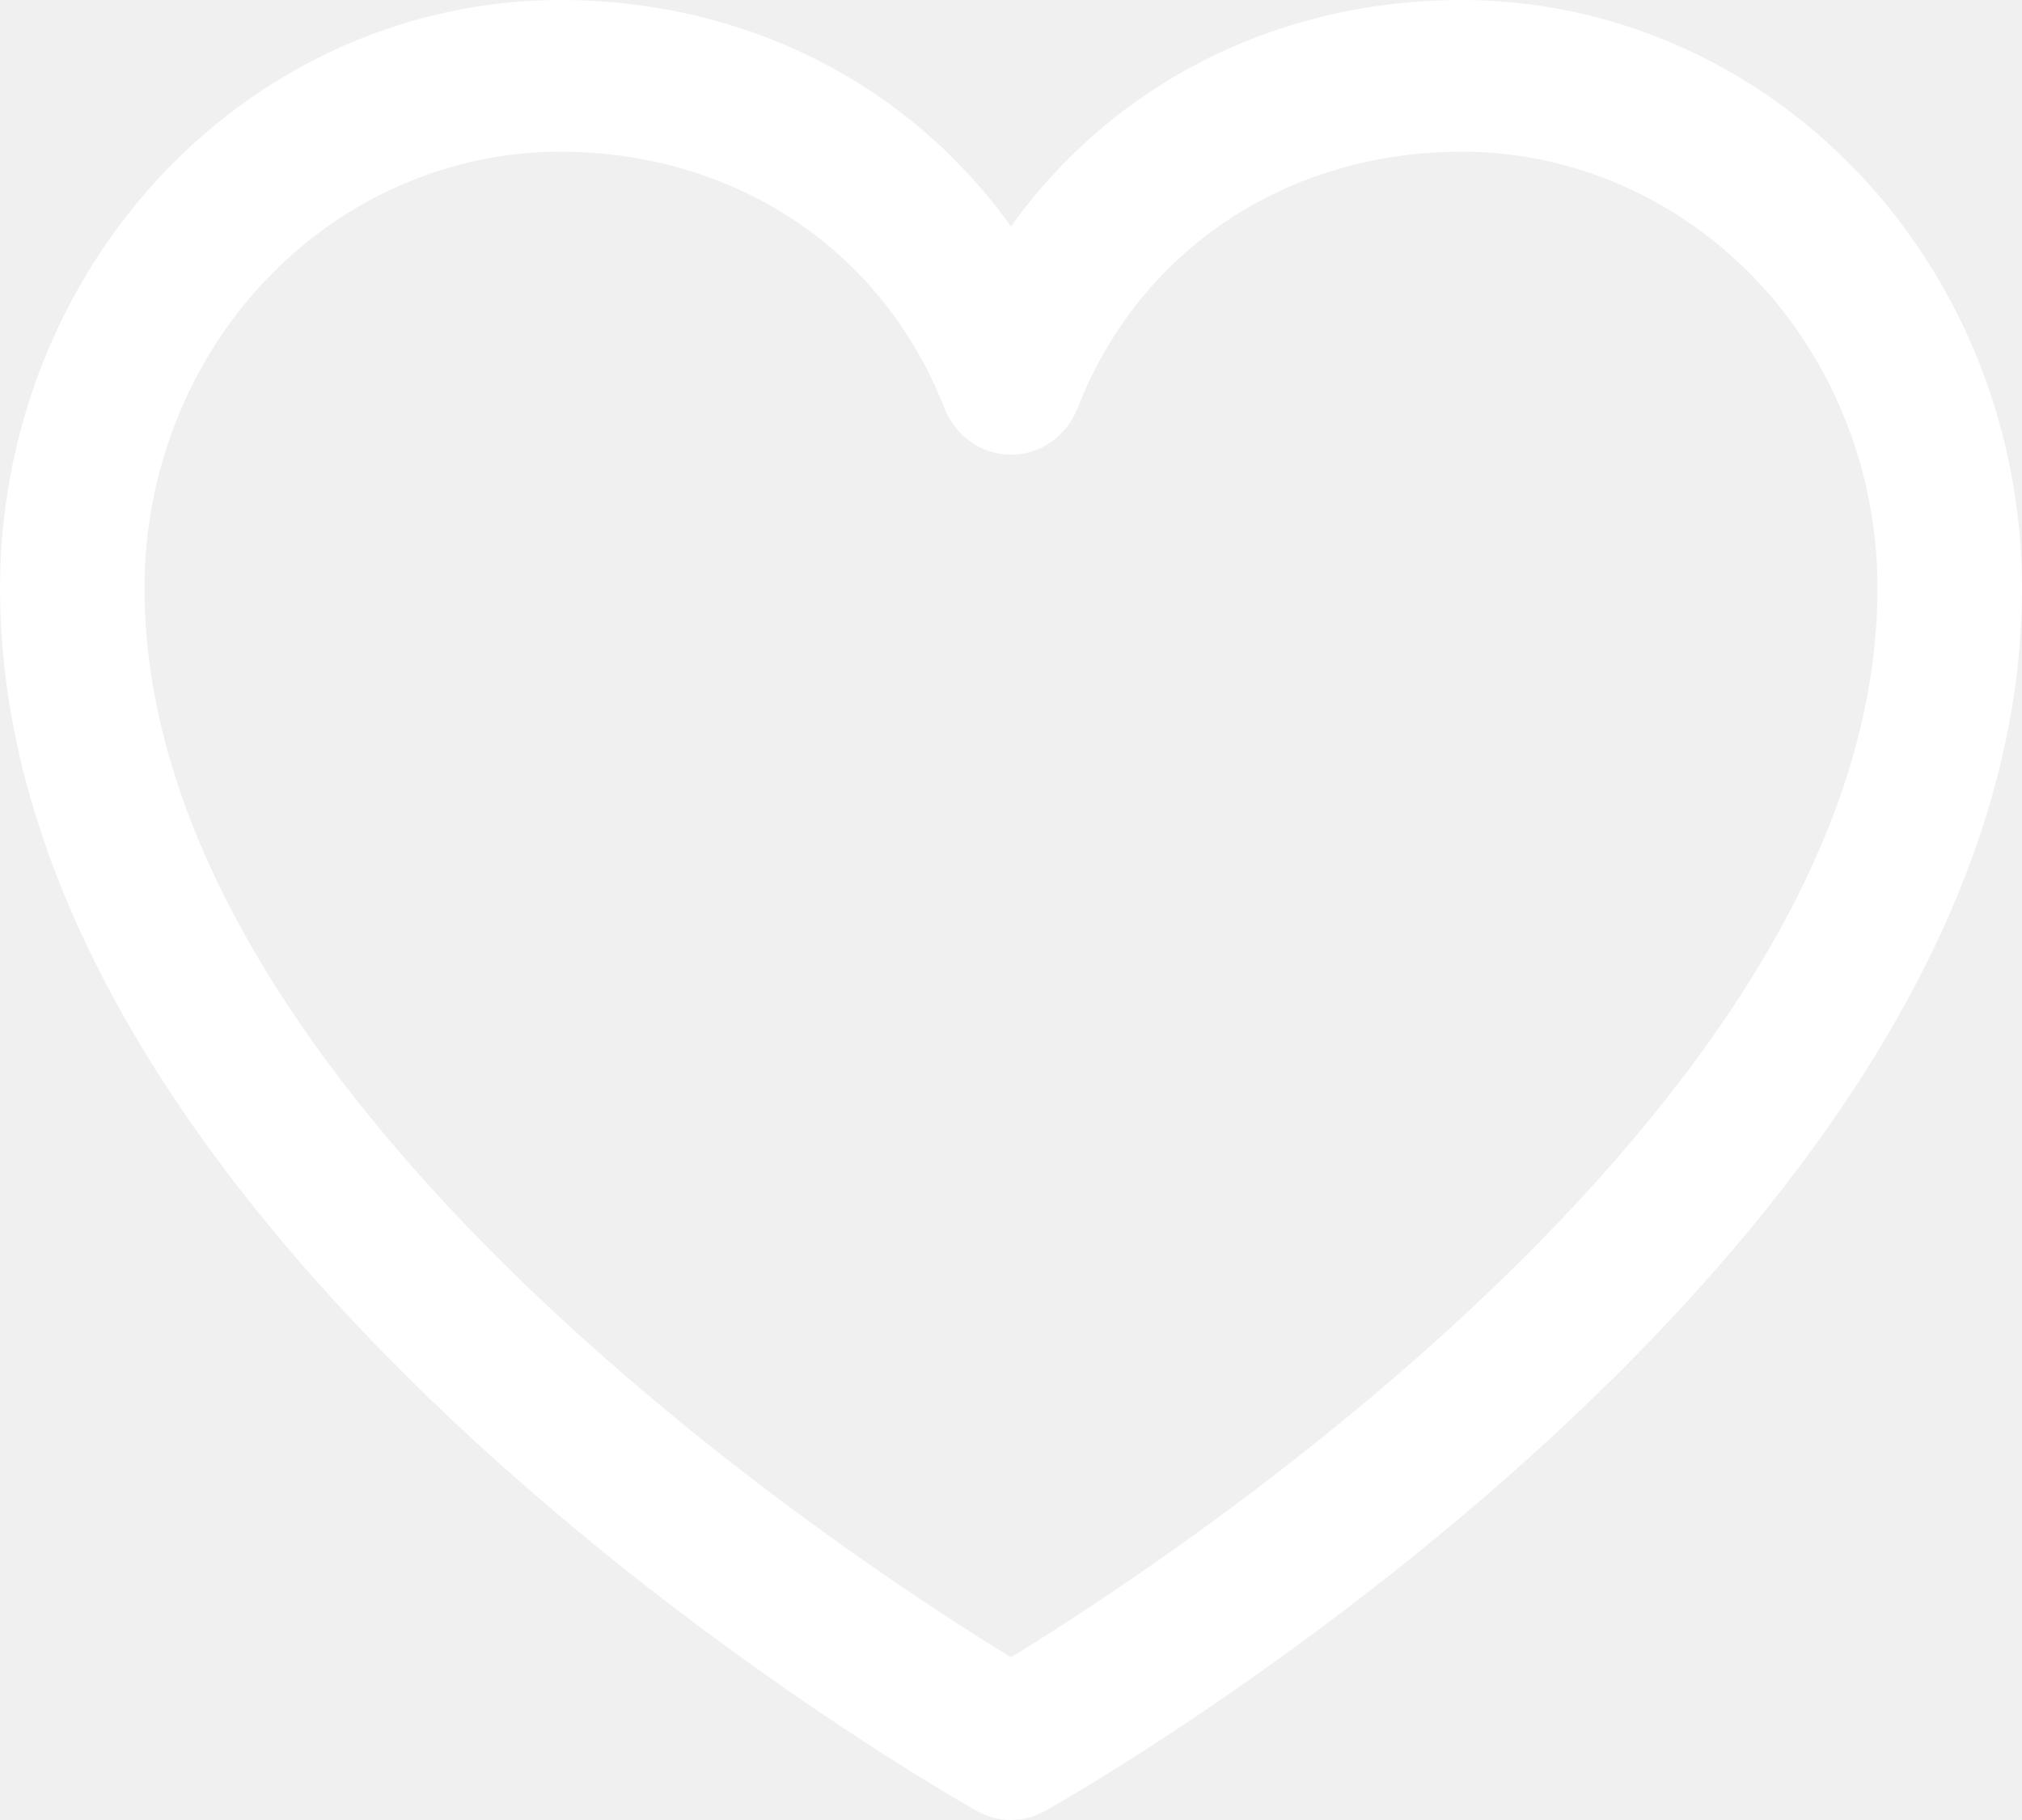
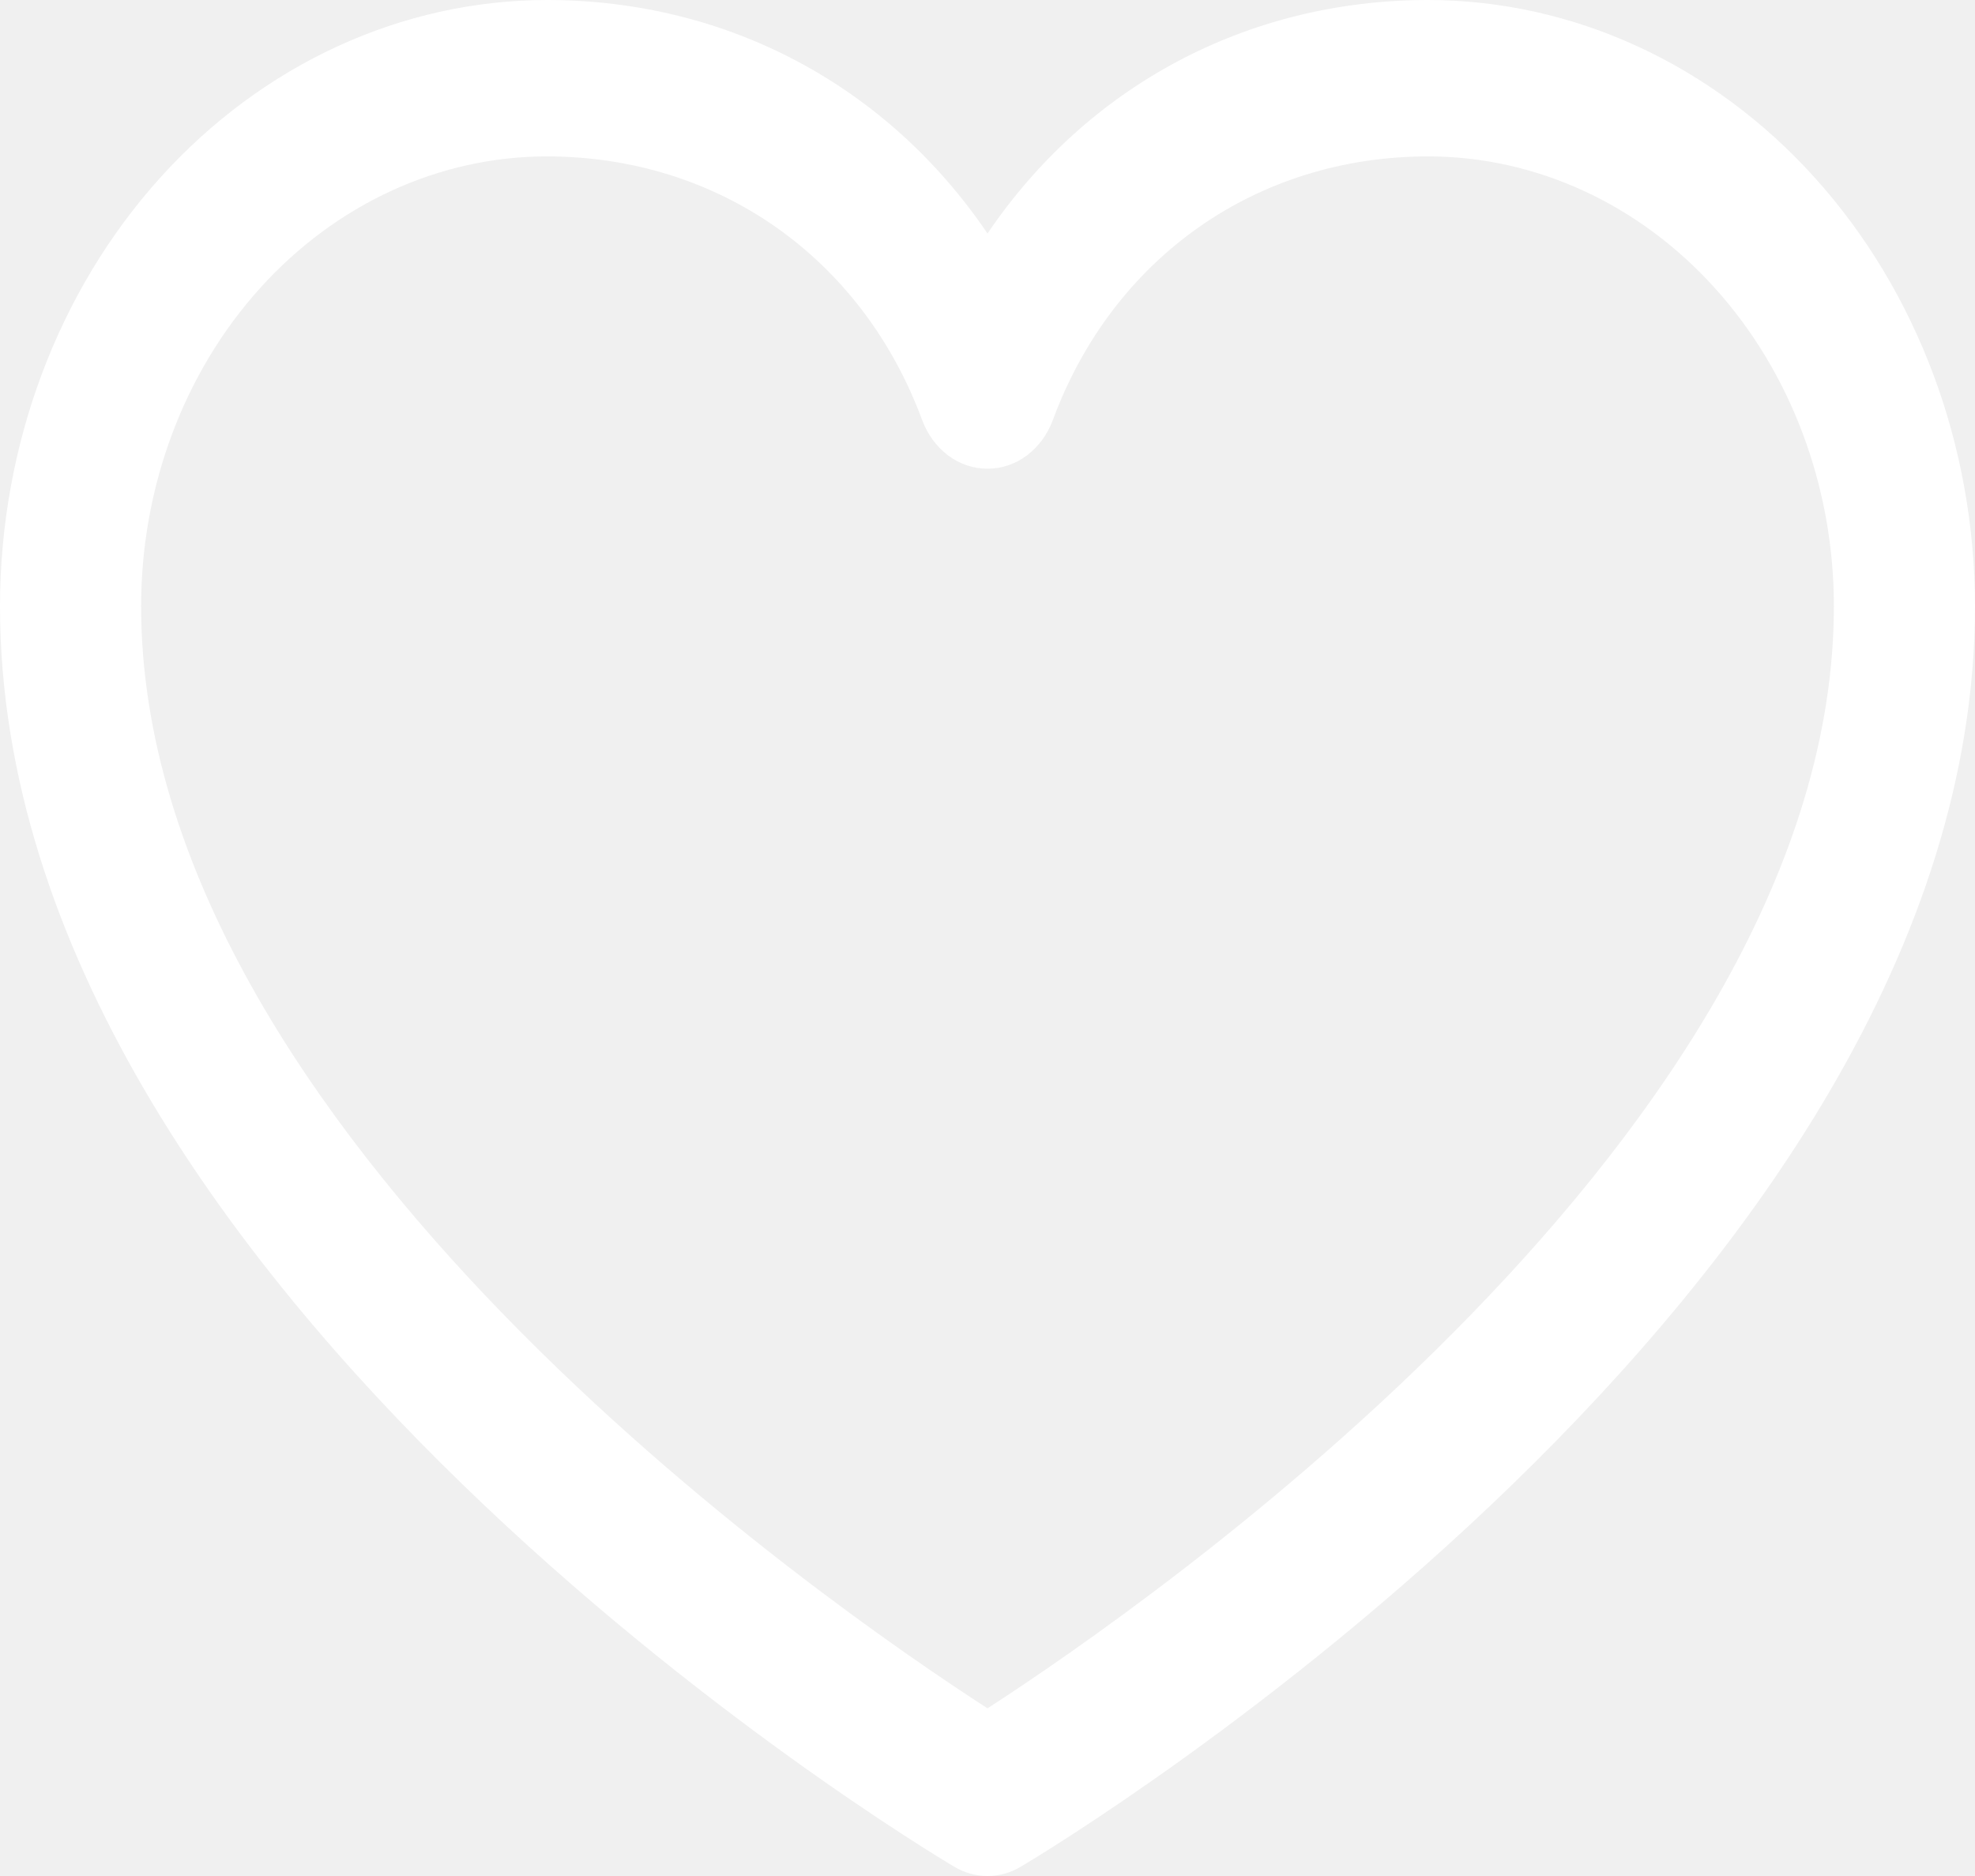
- <svg xmlns="http://www.w3.org/2000/svg" width="20" height="18" viewBox="0 0 20 18" fill="none">
-   <path d="M14.464 0C12.62 0 11.006 0.833 10 2.24C8.994 0.833 7.379 0 5.536 0C4.068 0.002 2.661 0.615 1.623 1.705C0.585 2.795 0.002 4.272 0 5.814C0 12.378 9.267 17.691 9.662 17.91C9.766 17.969 9.882 18 10 18C10.118 18 10.234 17.969 10.338 17.91C10.733 17.691 20 12.378 20 5.814C19.998 4.272 19.415 2.795 18.377 1.705C17.339 0.615 15.932 0.002 14.464 0ZM10 16.391C8.37 15.394 1.429 10.848 1.429 5.814C1.43 4.67 1.863 3.574 2.633 2.765C3.403 1.957 4.447 1.502 5.536 1.5C7.272 1.5 8.73 2.472 9.339 4.032C9.393 4.17 9.485 4.287 9.602 4.37C9.72 4.453 9.858 4.497 10 4.497C10.142 4.497 10.28 4.453 10.398 4.37C10.515 4.287 10.607 4.17 10.661 4.032C11.27 2.469 12.728 1.5 14.464 1.5C15.553 1.502 16.597 1.957 17.367 2.765C18.137 3.574 18.57 4.67 18.571 5.814C18.571 10.841 11.629 15.393 10 16.391Z" fill="white" />
+ <svg xmlns="http://www.w3.org/2000/svg" width="20" height="19" viewBox="0 0 20 19" fill="none">
+   <path d="M14.464 0C12.62 0 11.006 0.879 10 2.365C8.994 0.879 7.379 0 5.536 0C4.068 0.002 2.661 0.649 1.623 1.799C0.585 2.95 0.002 4.51 0 6.137C0 13.066 9.267 18.674 9.662 18.905C9.766 18.968 9.882 19 10 19C10.118 19 10.234 18.968 10.338 18.905C10.733 18.674 20 13.066 20 6.137C19.998 4.51 19.415 2.95 18.377 1.799C17.339 0.649 15.932 0.002 14.464 0ZM10 17.302C8.37 16.249 1.429 11.451 1.429 6.137C1.43 4.93 1.863 3.773 2.633 2.919C3.403 2.065 4.447 1.585 5.536 1.584C7.272 1.584 8.73 2.609 9.339 4.256C9.393 4.401 9.485 4.526 9.602 4.613C9.72 4.701 9.858 4.747 10 4.747C10.142 4.747 10.28 4.701 10.398 4.613C10.515 4.526 10.607 4.401 10.661 4.256C11.27 2.606 12.728 1.584 14.464 1.584C15.553 1.585 16.597 2.065 17.367 2.919C18.137 3.773 18.57 4.93 18.571 6.137C18.571 11.443 11.629 16.248 10 17.302Z" fill="white" />
</svg>
